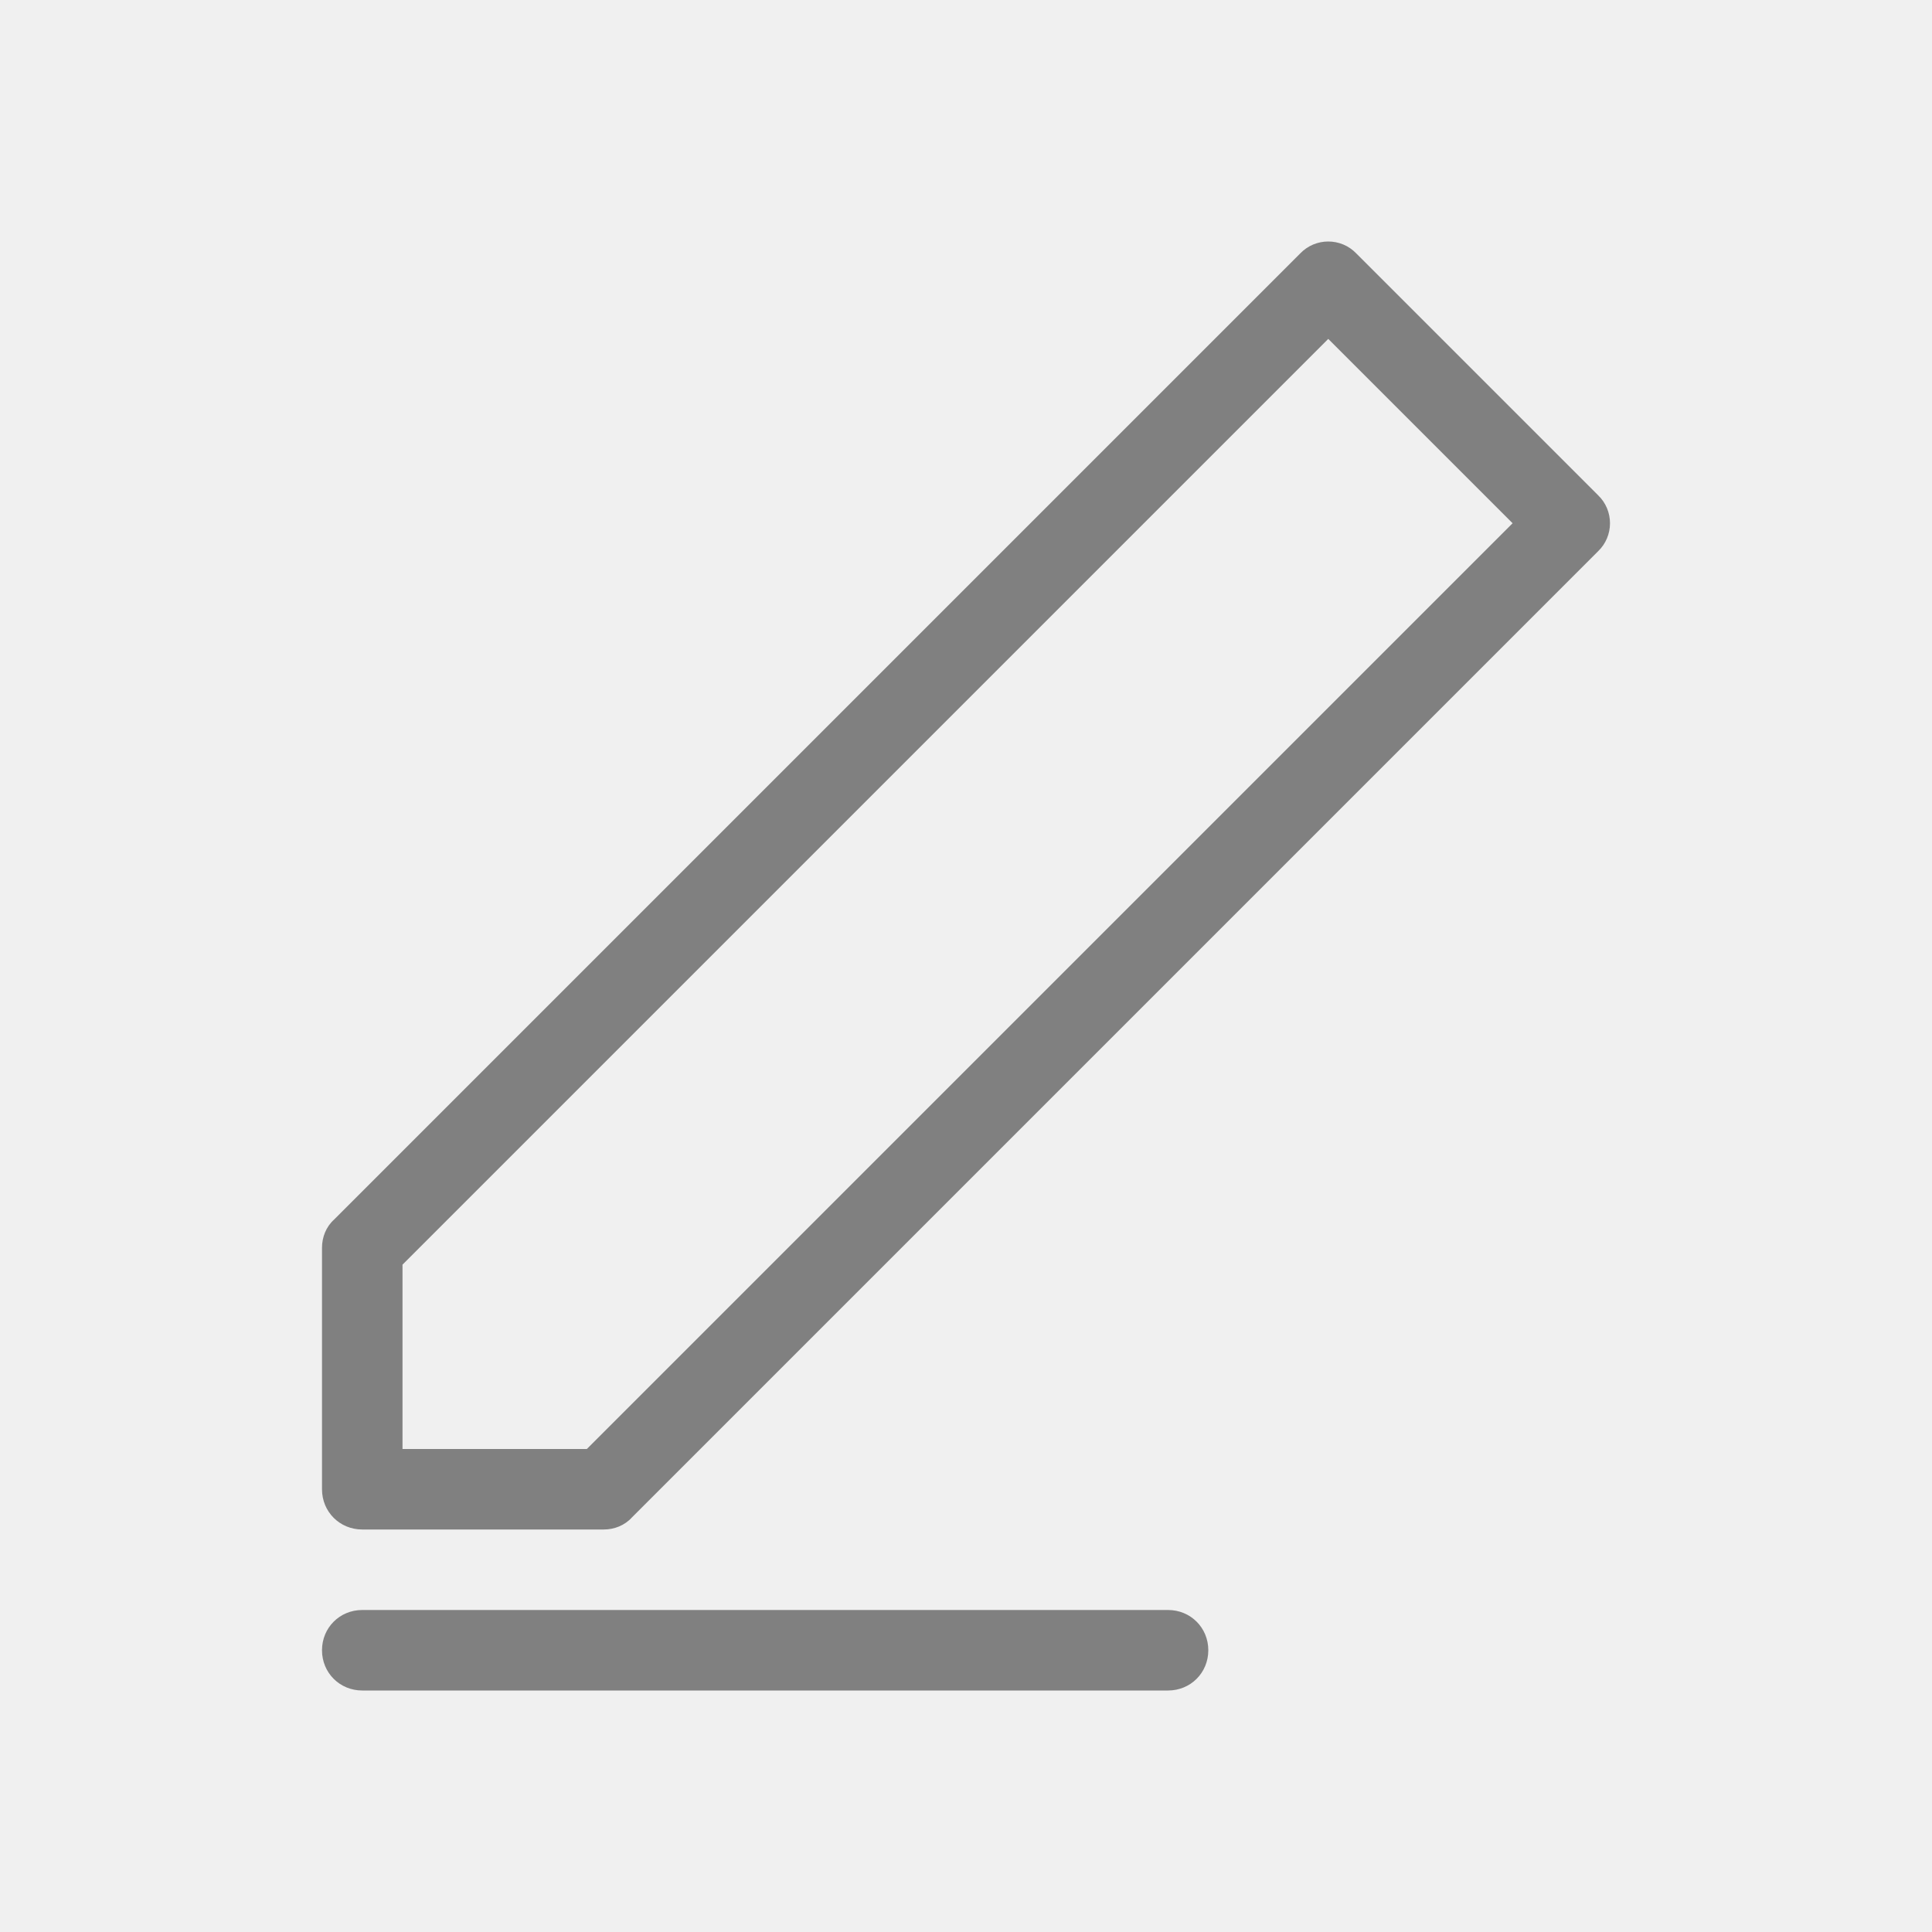
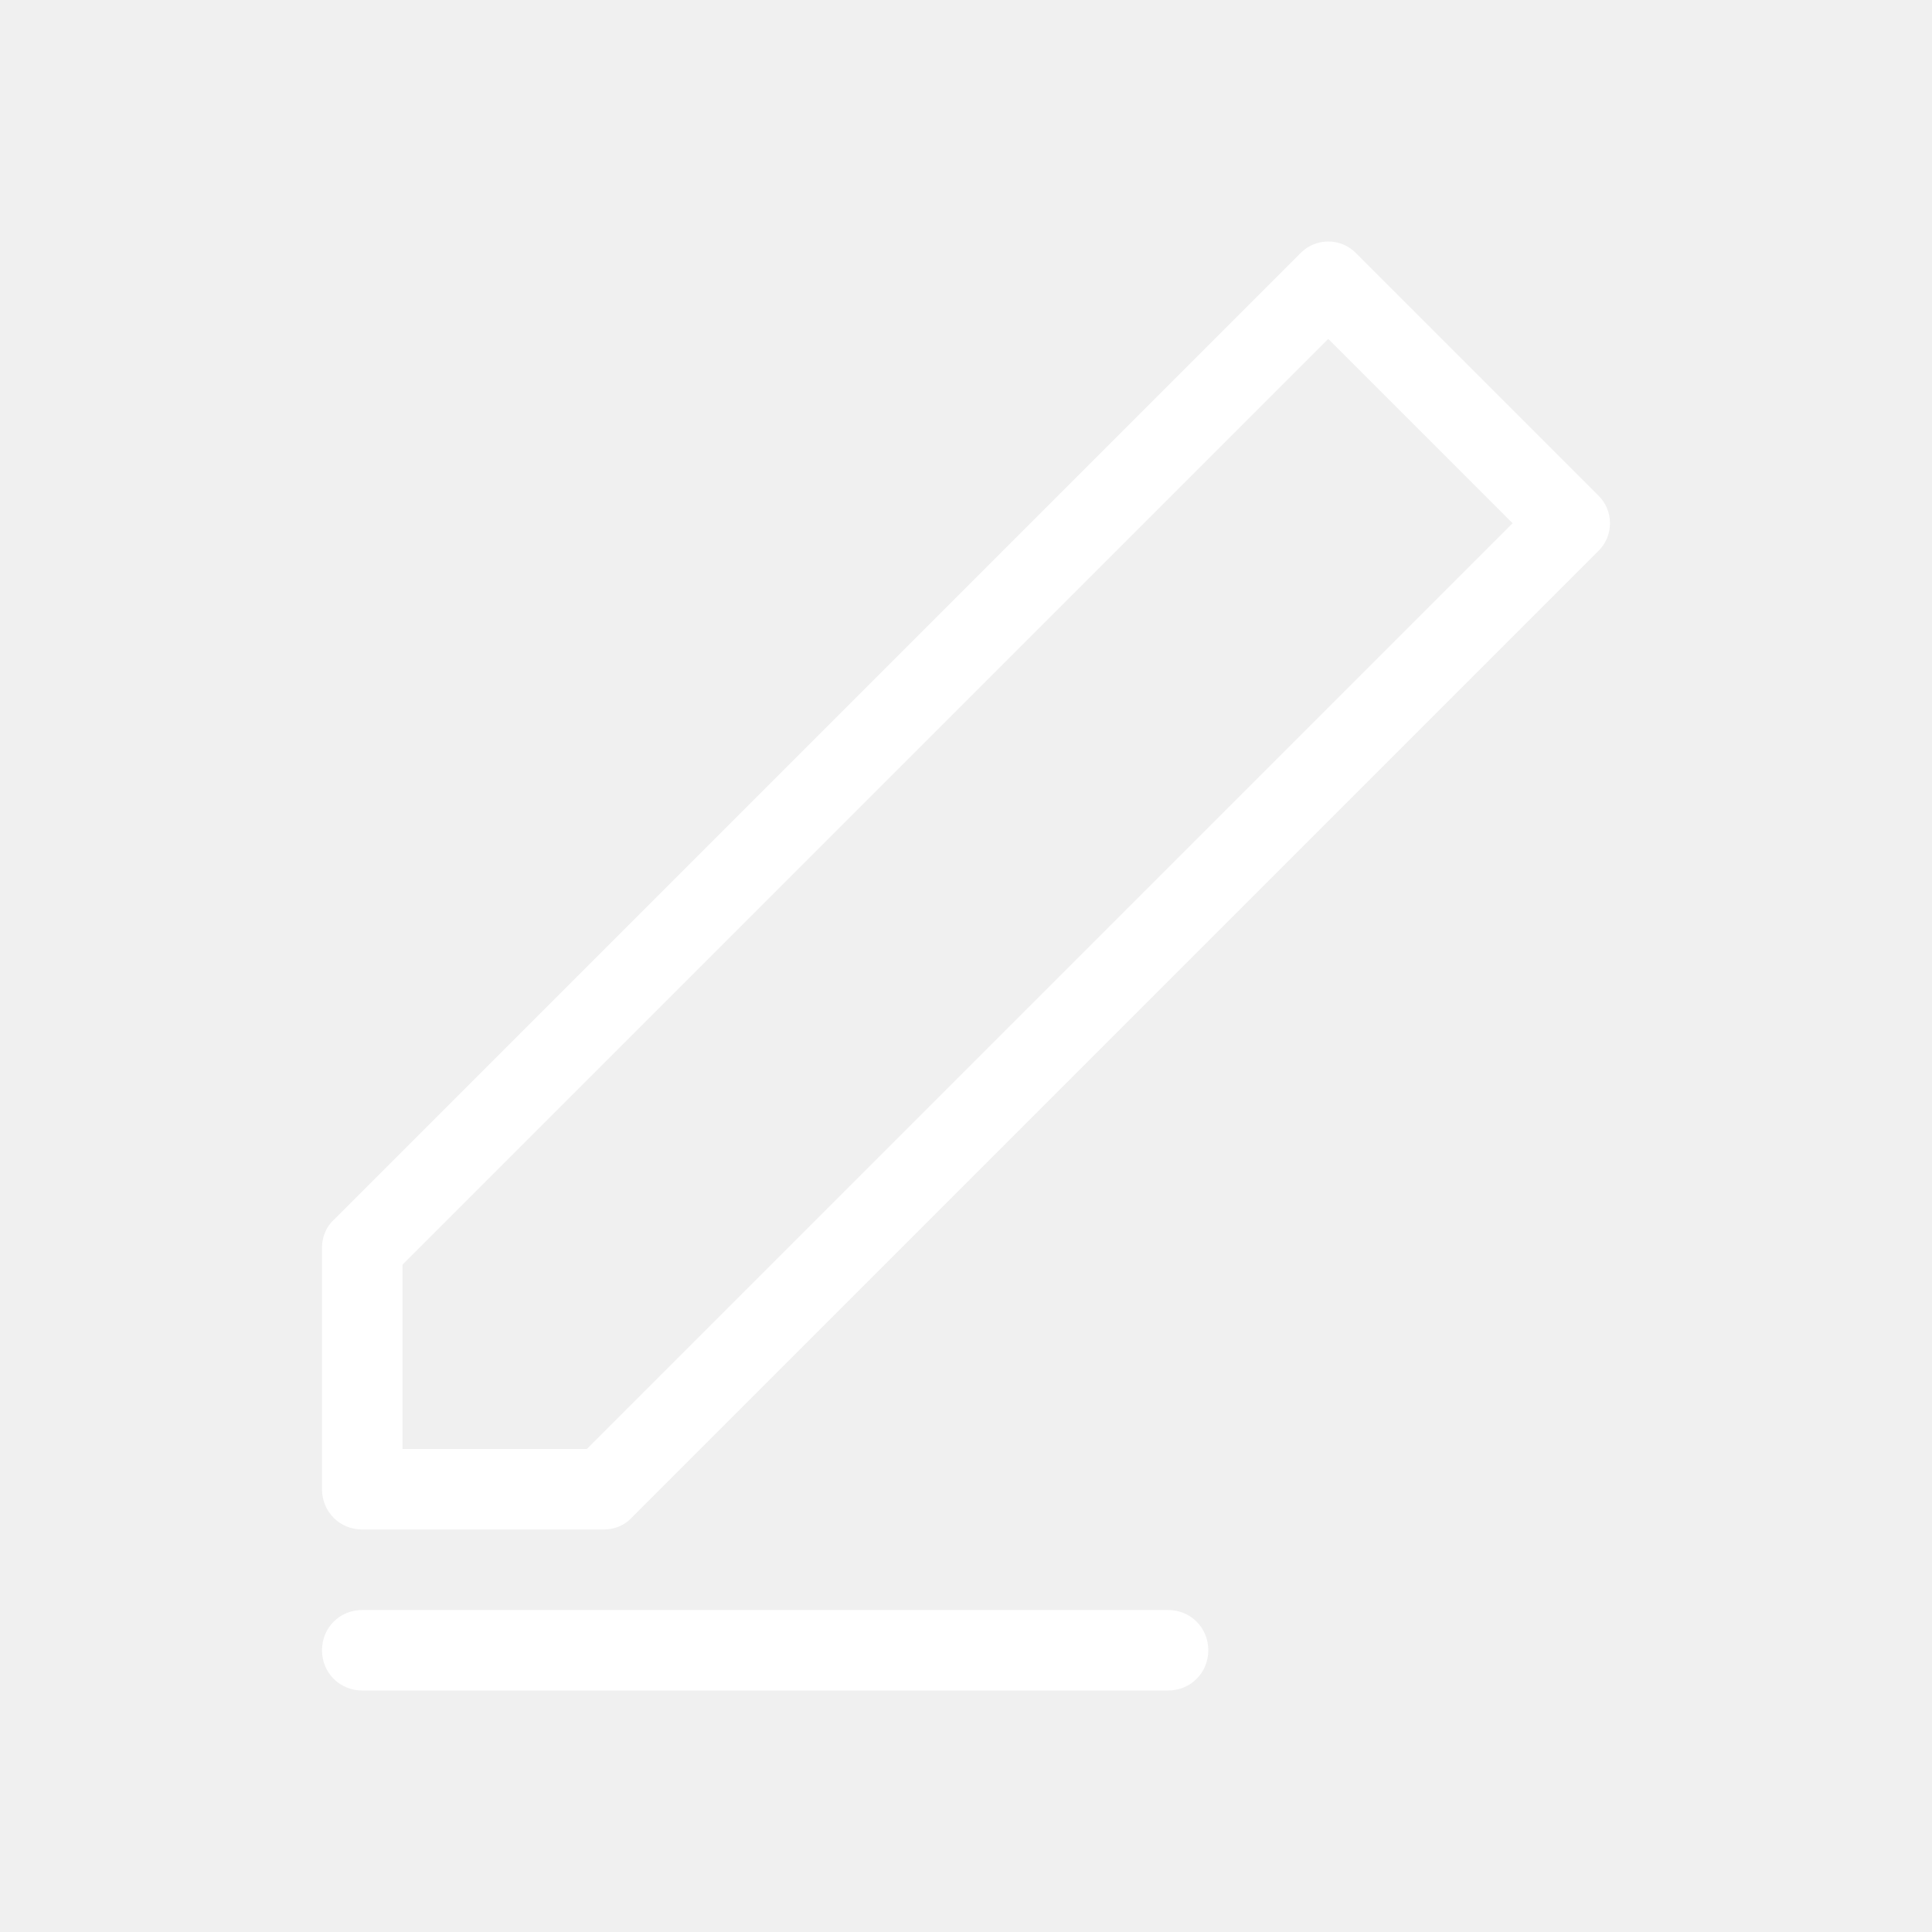
<svg xmlns="http://www.w3.org/2000/svg" width="24" height="24" viewBox="0 0 24 24" fill="none">
  <g opacity="1" transform="translate(0 0)  rotate(0)">
-     <path id="Combined Shape" fill-rule="evenodd" style="fill:#808080" opacity="1" d="M19.85 6.85L7.85 18.85C7.76 18.95 7.63 19 7.5 19L4.5 19C4.22 19 4 18.78 4 18.5L4 15.5C4 15.37 4.05 15.24 4.15 15.15L16.15 3.15C16.34 2.95 16.66 2.95 16.85 3.15L19.85 6.15C20.05 6.34 20.05 6.66 19.85 6.85ZM18.79 6.5L16.5 4.21L5 15.71L5 18L7.29 18L18.79 6.5ZM15.01 20.5C15.01 20.78 14.79 21 14.51 21L4.5 21C4.22 21 4 20.78 4 20.5C4 20.22 4.22 20 4.5 20L14.51 20C14.79 20 15.01 20.22 15.01 20.5Z" />
+     <path id="Combined Shape" fill-rule="evenodd" style="fill:white" opacity="1" d="M19.85 6.85L7.85 18.85C7.76 18.95 7.63 19 7.5 19L4.5 19C4.22 19 4 18.78 4 18.5L4 15.5C4 15.37 4.05 15.24 4.15 15.15L16.15 3.15C16.34 2.95 16.66 2.95 16.85 3.15L19.85 6.15C20.05 6.34 20.05 6.66 19.85 6.85ZM18.79 6.5L16.5 4.21L5 15.71L5 18L7.29 18L18.79 6.5ZM15.01 20.5C15.01 20.78 14.79 21 14.51 21L4.5 21C4.22 21 4 20.78 4 20.5C4 20.22 4.22 20 4.5 20L14.51 20C14.79 20 15.01 20.22 15.01 20.5Z" />
  </g>
</svg>
